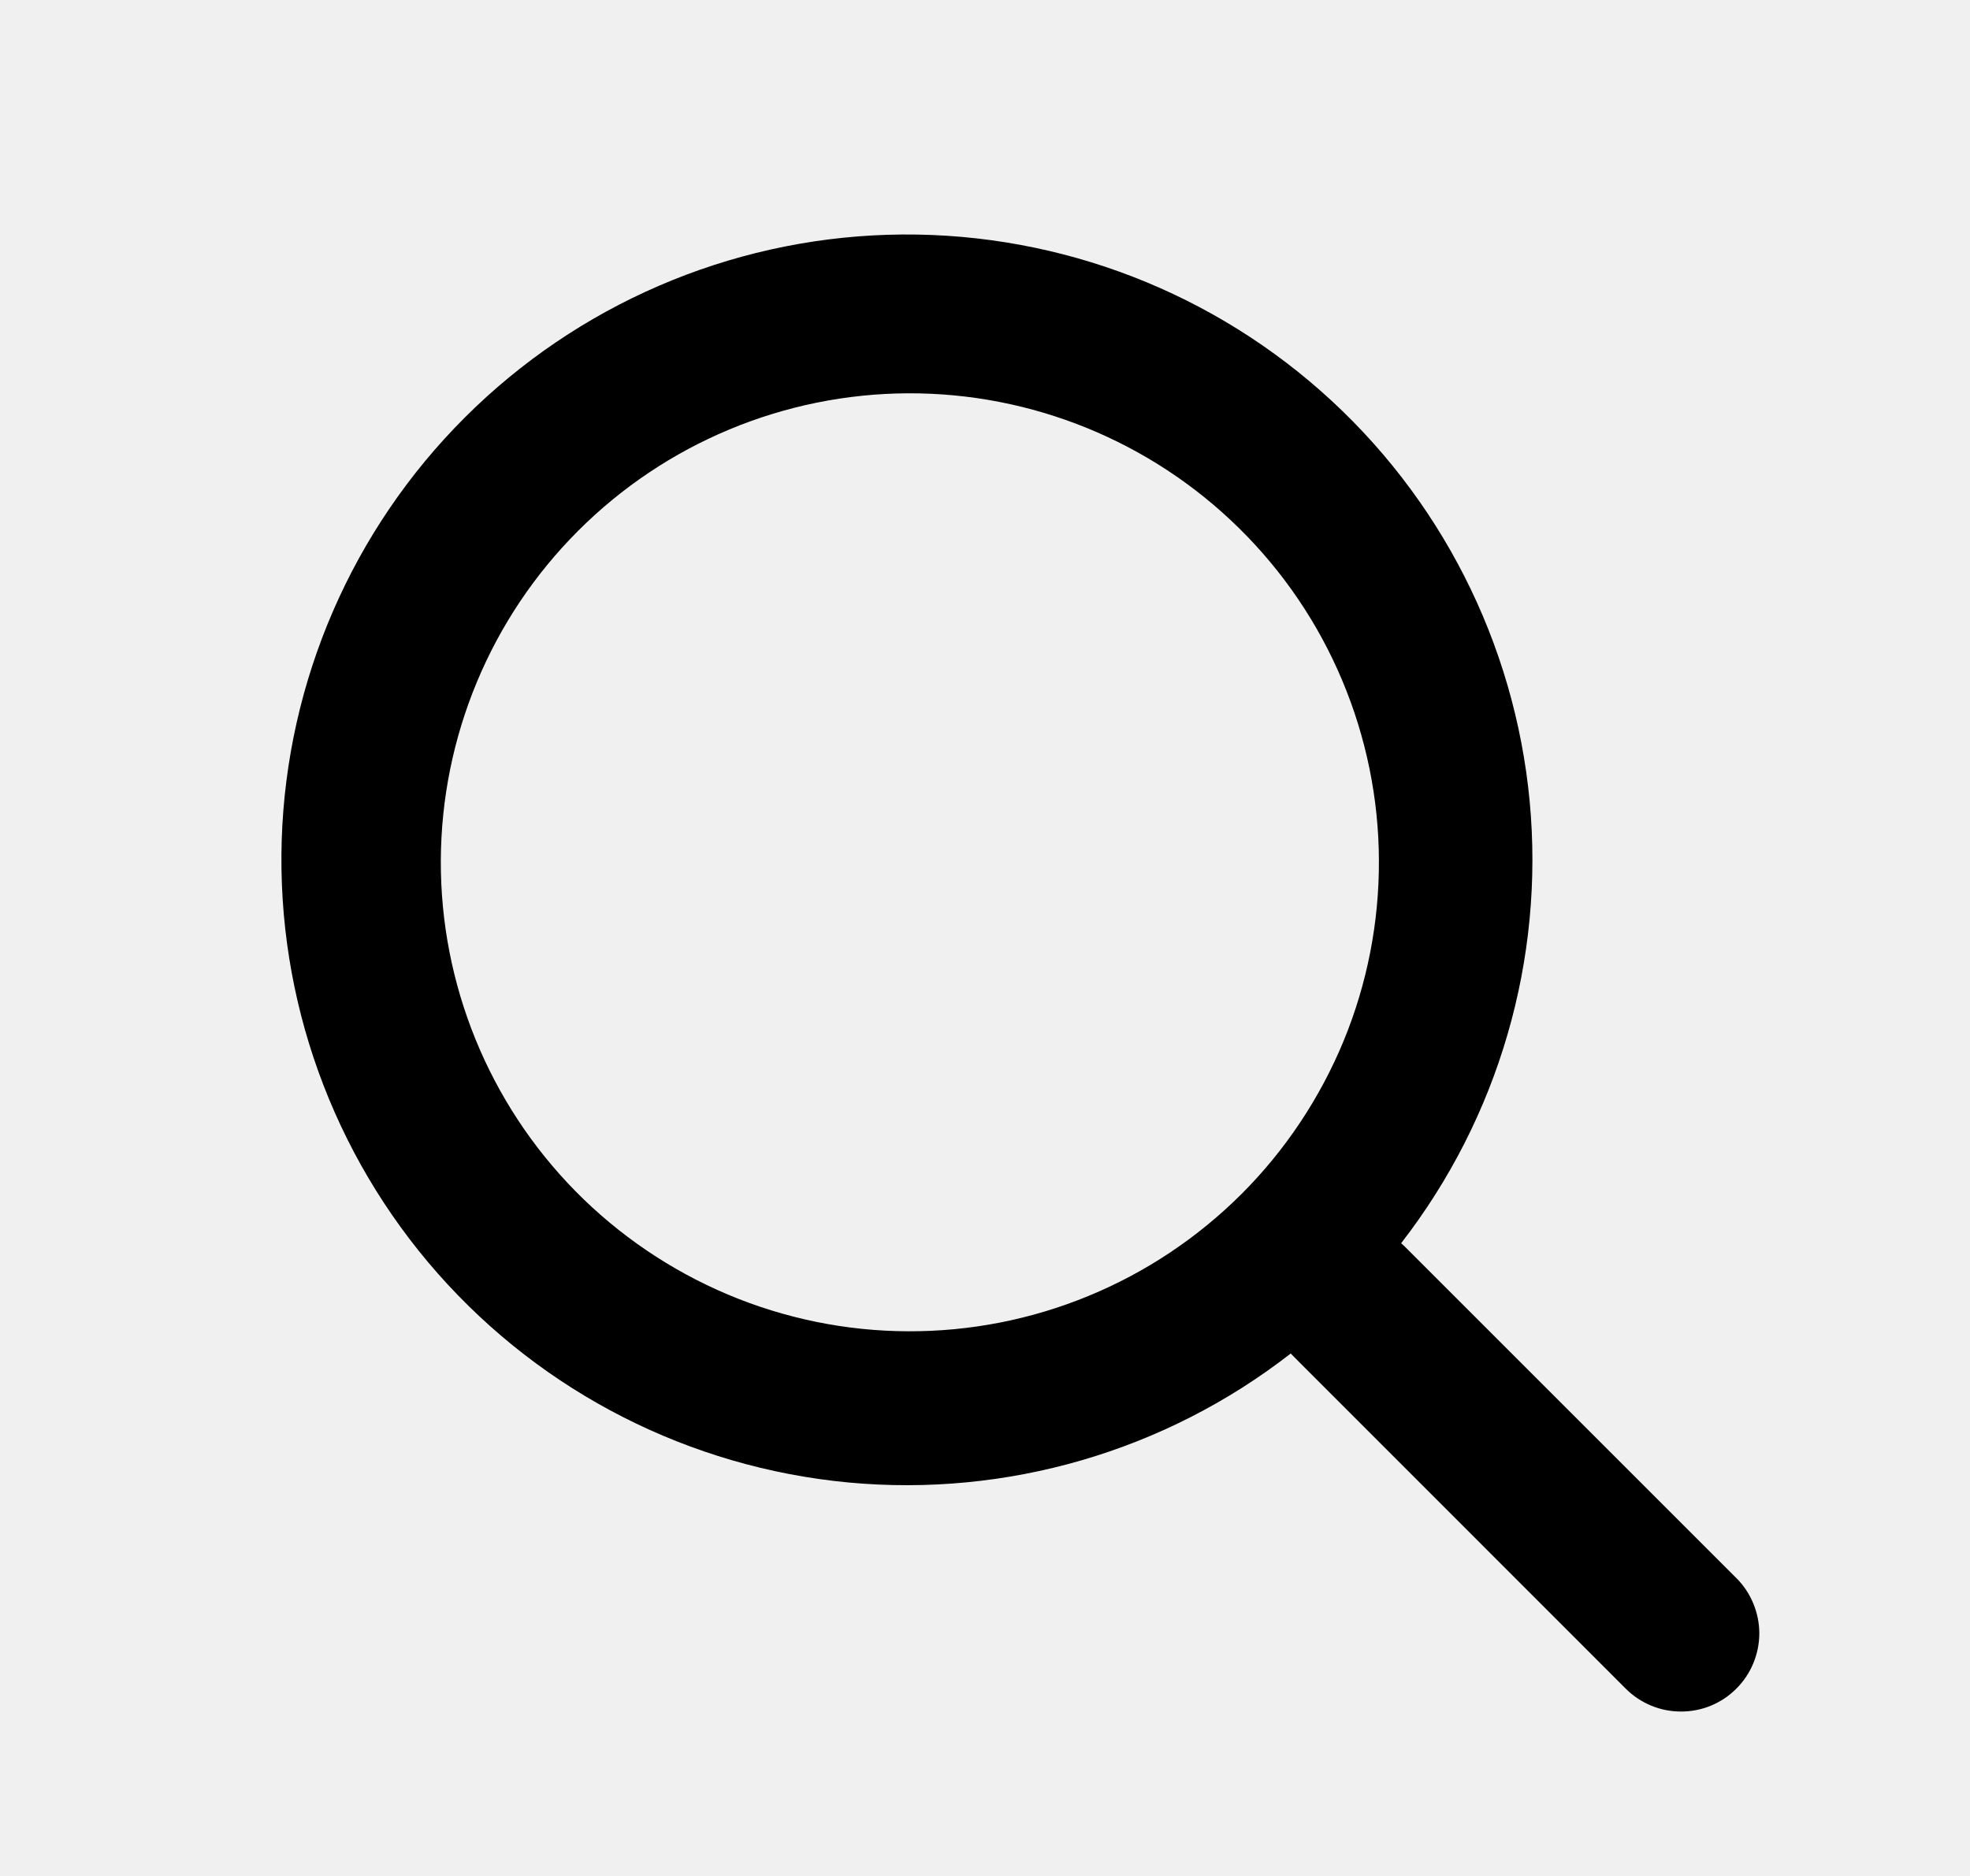
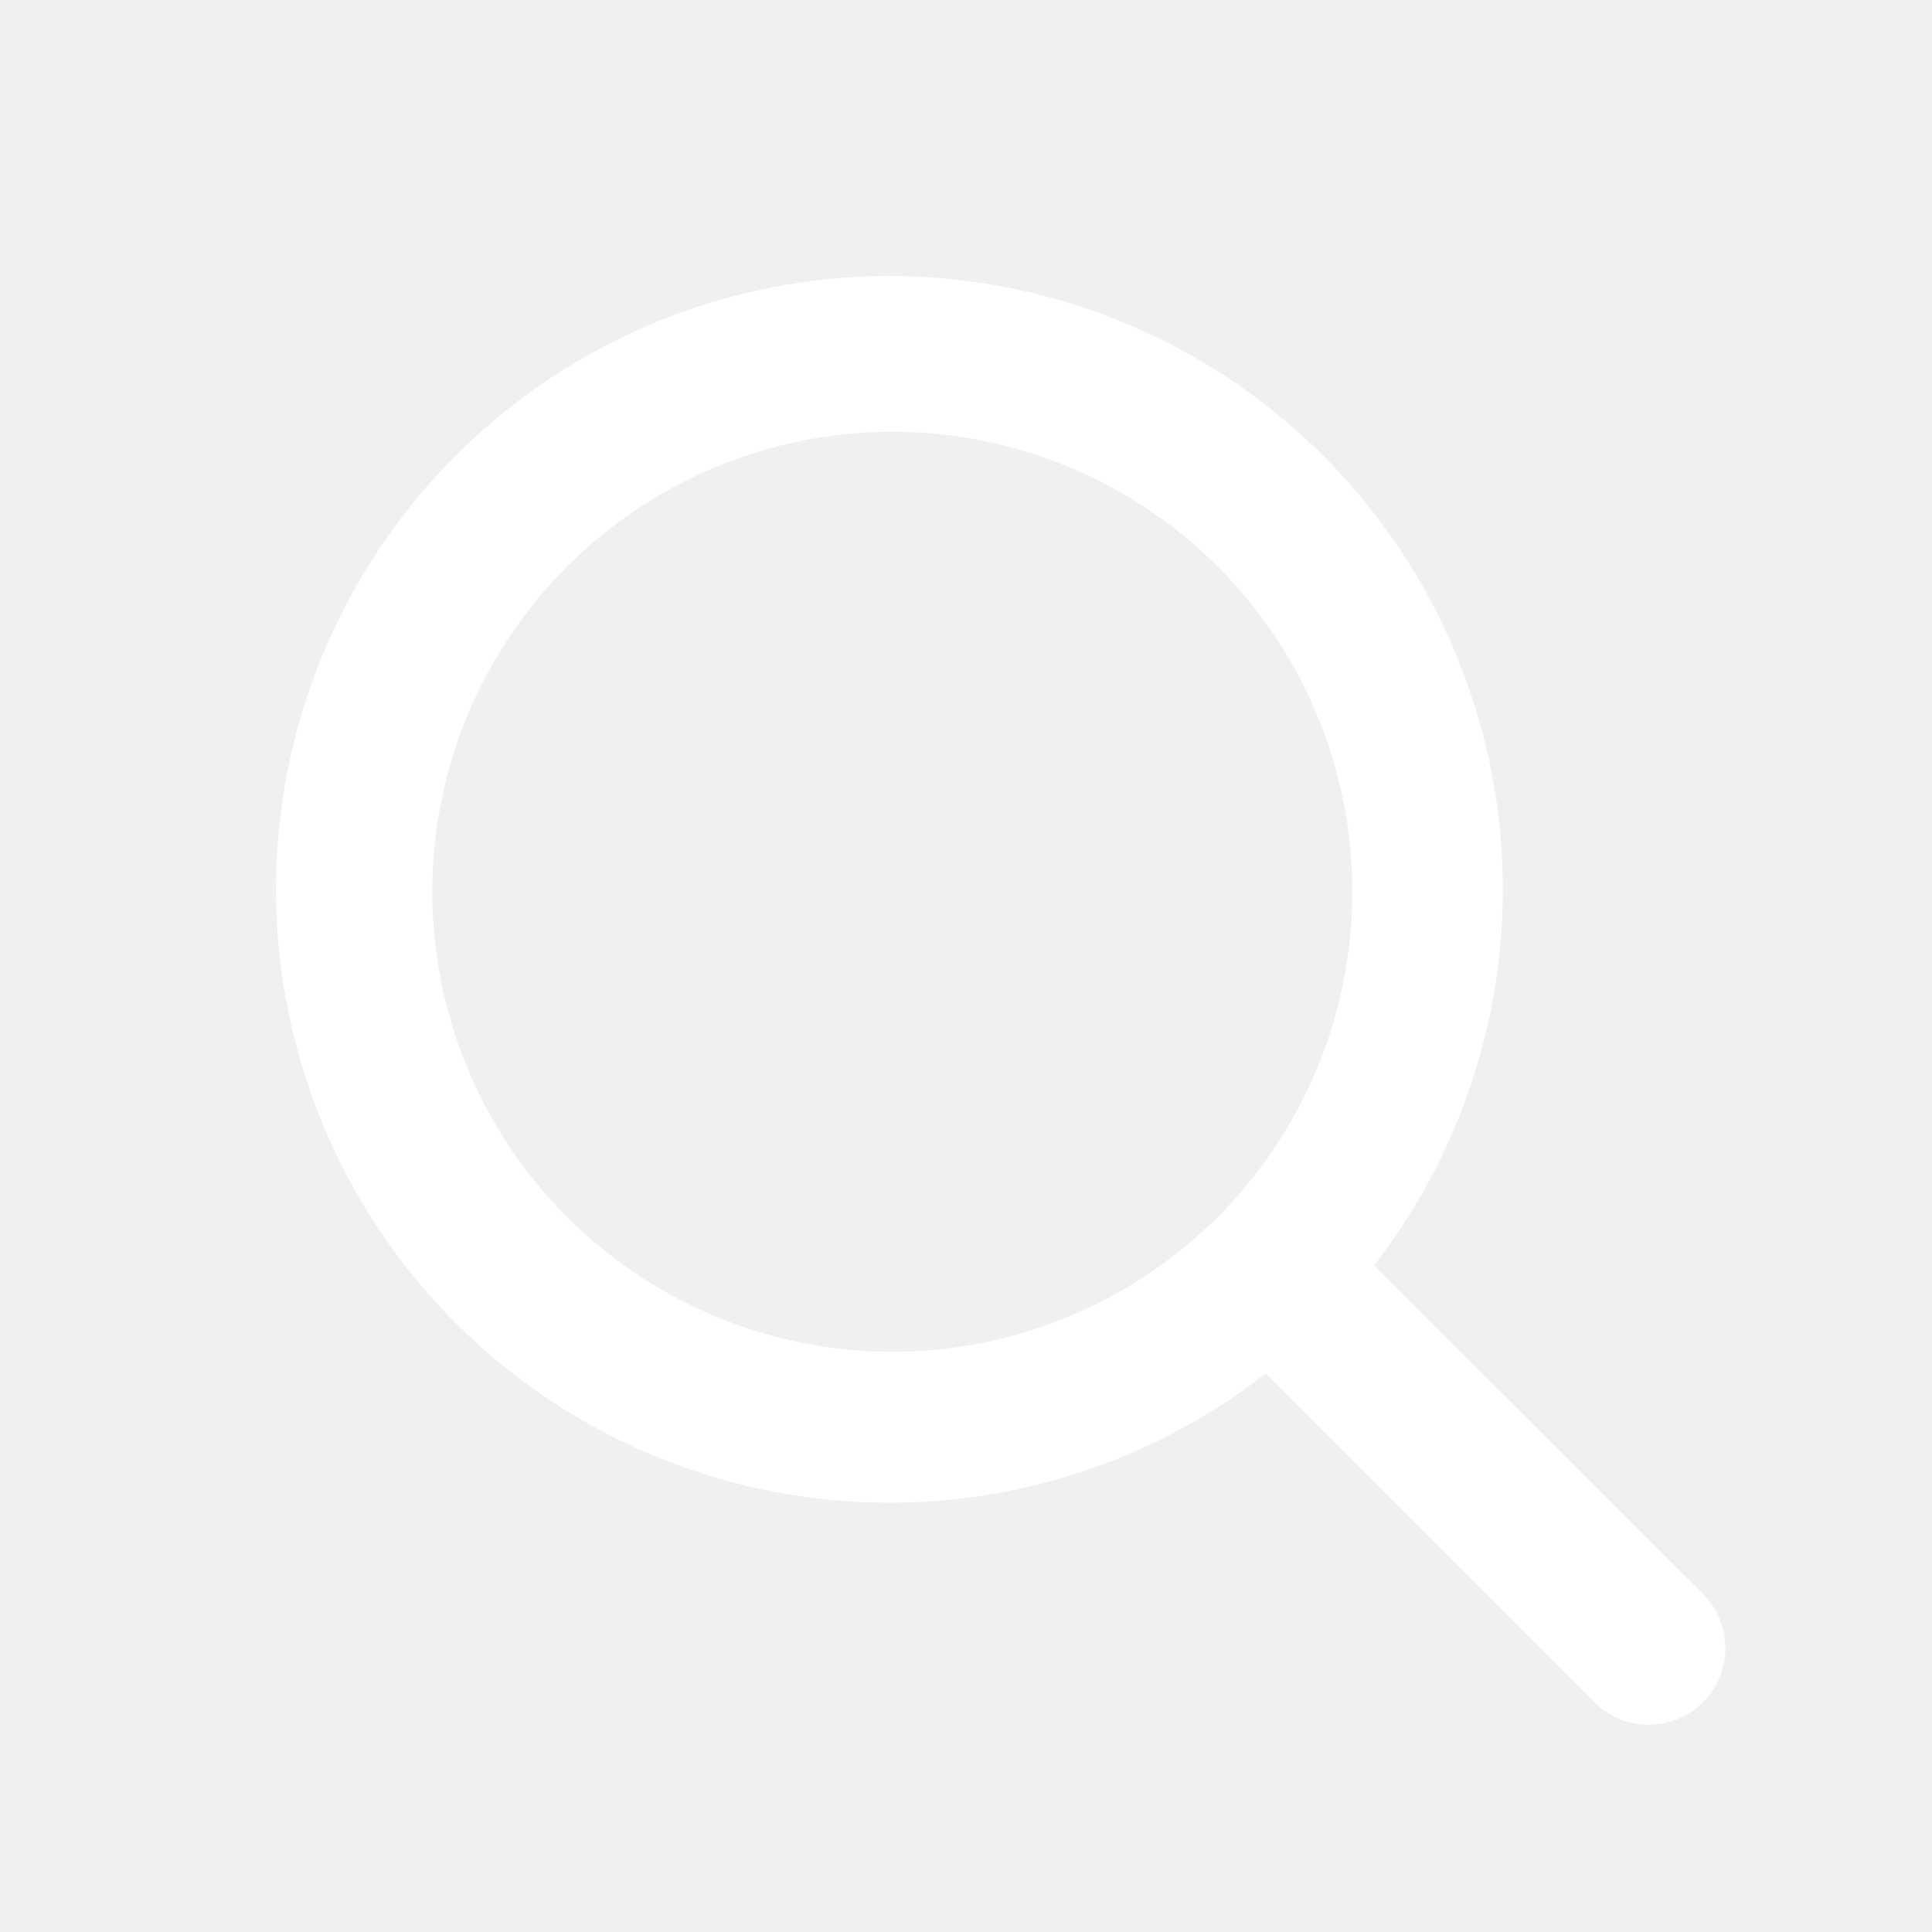
- <svg xmlns="http://www.w3.org/2000/svg" width="21" height="20" viewBox="0 0 21 20" fill="none">
-   <g id="Search">
-     <path id="Vector" fill-rule="evenodd" clip-rule="evenodd" d="M14.936 13.254C15.975 11.914 16.465 10.229 16.306 8.541C16.146 6.853 15.35 5.289 14.079 4.168C12.807 3.046 11.156 2.451 9.461 2.503C7.767 2.556 6.156 3.252 4.956 4.45C3.755 5.649 3.057 7.26 3.003 8.956C2.95 10.652 3.545 12.305 4.667 13.577C5.79 14.85 7.355 15.646 9.044 15.805C10.734 15.963 12.42 15.472 13.759 14.43L13.795 14.467L17.33 18.003C17.408 18.081 17.5 18.142 17.601 18.184C17.702 18.226 17.81 18.247 17.92 18.247C18.029 18.247 18.138 18.226 18.239 18.184C18.34 18.142 18.432 18.081 18.509 18.003C18.587 17.926 18.648 17.834 18.69 17.733C18.732 17.631 18.754 17.523 18.754 17.414C18.754 17.304 18.732 17.196 18.69 17.095C18.648 16.993 18.587 16.901 18.509 16.824L14.974 13.289C14.961 13.277 14.949 13.265 14.936 13.254ZM13.206 5.629C13.677 6.092 14.051 6.643 14.307 7.252C14.563 7.86 14.697 8.513 14.699 9.173C14.702 9.833 14.574 10.487 14.323 11.097C14.071 11.707 13.702 12.262 13.235 12.729C12.768 13.195 12.214 13.565 11.604 13.816C10.993 14.068 10.339 14.196 9.679 14.193C9.019 14.191 8.366 14.057 7.758 13.801C7.15 13.544 6.598 13.17 6.135 12.7C5.21 11.76 4.694 10.492 4.699 9.173C4.705 7.854 5.231 6.59 6.164 5.658C7.097 4.725 8.36 4.199 9.679 4.193C10.998 4.188 12.266 4.704 13.206 5.629Z" fill="black" />
-   </g>
+ <svg xmlns="http://www.w3.org/2000/svg" width="21" height="21" viewBox="0 0 21 21" fill="none">
+   <path fill-rule="evenodd" clip-rule="evenodd" d="M14.936 13.754C15.975 12.414 16.465 10.729 16.306 9.041C16.146 7.353 15.35 5.789 14.079 4.668C12.807 3.546 11.156 2.951 9.461 3.003C7.767 3.056 6.156 3.752 4.956 4.95C3.755 6.149 3.057 7.76 3.003 9.456C2.95 11.152 3.545 12.805 4.667 14.077C5.79 15.35 7.355 16.146 9.044 16.305C10.734 16.463 12.42 15.972 13.759 14.93L13.795 14.967L17.33 18.503C17.408 18.581 17.5 18.642 17.601 18.684C17.702 18.726 17.81 18.747 17.92 18.747C18.029 18.747 18.138 18.726 18.239 18.684C18.34 18.642 18.432 18.581 18.509 18.503C18.587 18.426 18.648 18.334 18.69 18.233C18.732 18.131 18.754 18.023 18.754 17.914C18.754 17.804 18.732 17.696 18.69 17.595C18.648 17.493 18.587 17.401 18.509 17.324L14.973 13.789C14.961 13.777 14.949 13.765 14.936 13.754ZM13.206 6.129C13.677 6.592 14.051 7.143 14.307 7.752C14.563 8.36 14.697 9.013 14.699 9.673C14.702 10.333 14.574 10.987 14.323 11.597C14.071 12.207 13.702 12.762 13.235 13.229C12.768 13.695 12.214 14.065 11.603 14.316C10.993 14.568 10.339 14.696 9.679 14.693C9.019 14.691 8.366 14.557 7.758 14.301C7.15 14.044 6.598 13.67 6.135 13.2C5.21 12.26 4.694 10.992 4.699 9.673C4.705 8.354 5.231 7.09 6.164 6.158C7.097 5.225 8.36 4.699 9.679 4.693C10.998 4.688 12.266 5.204 13.206 6.129Z" fill="white" />
</svg>
